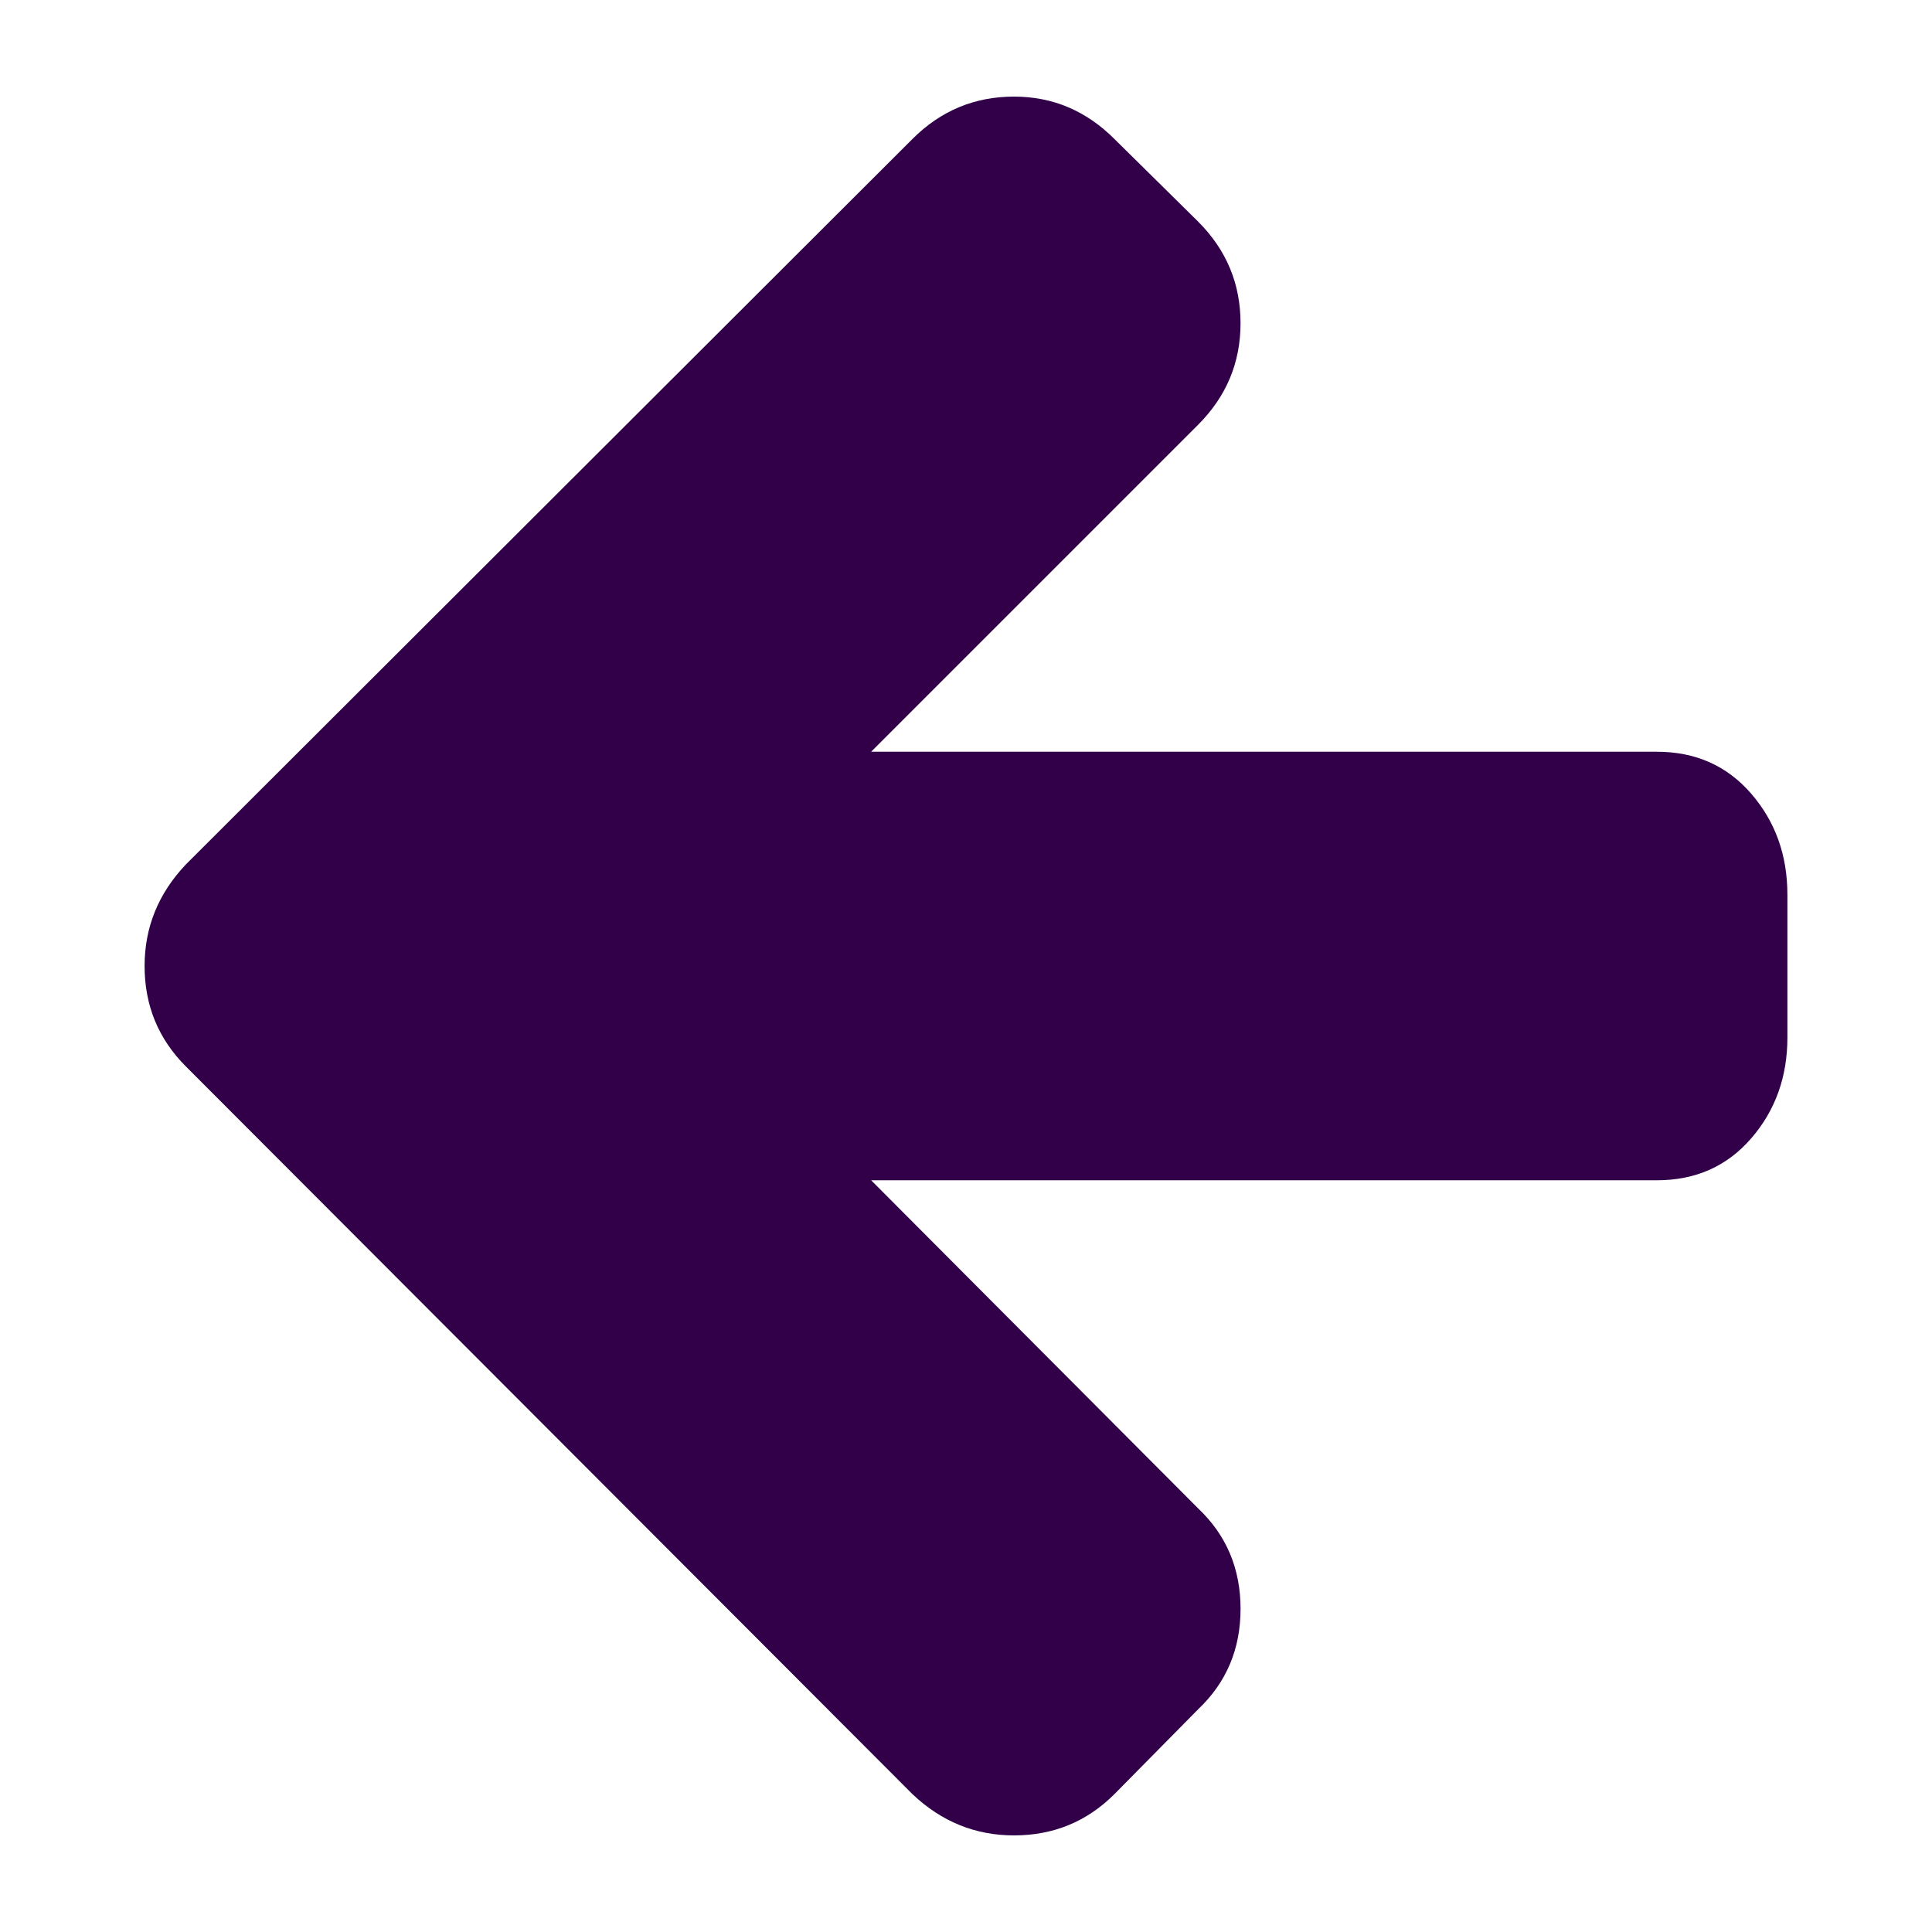
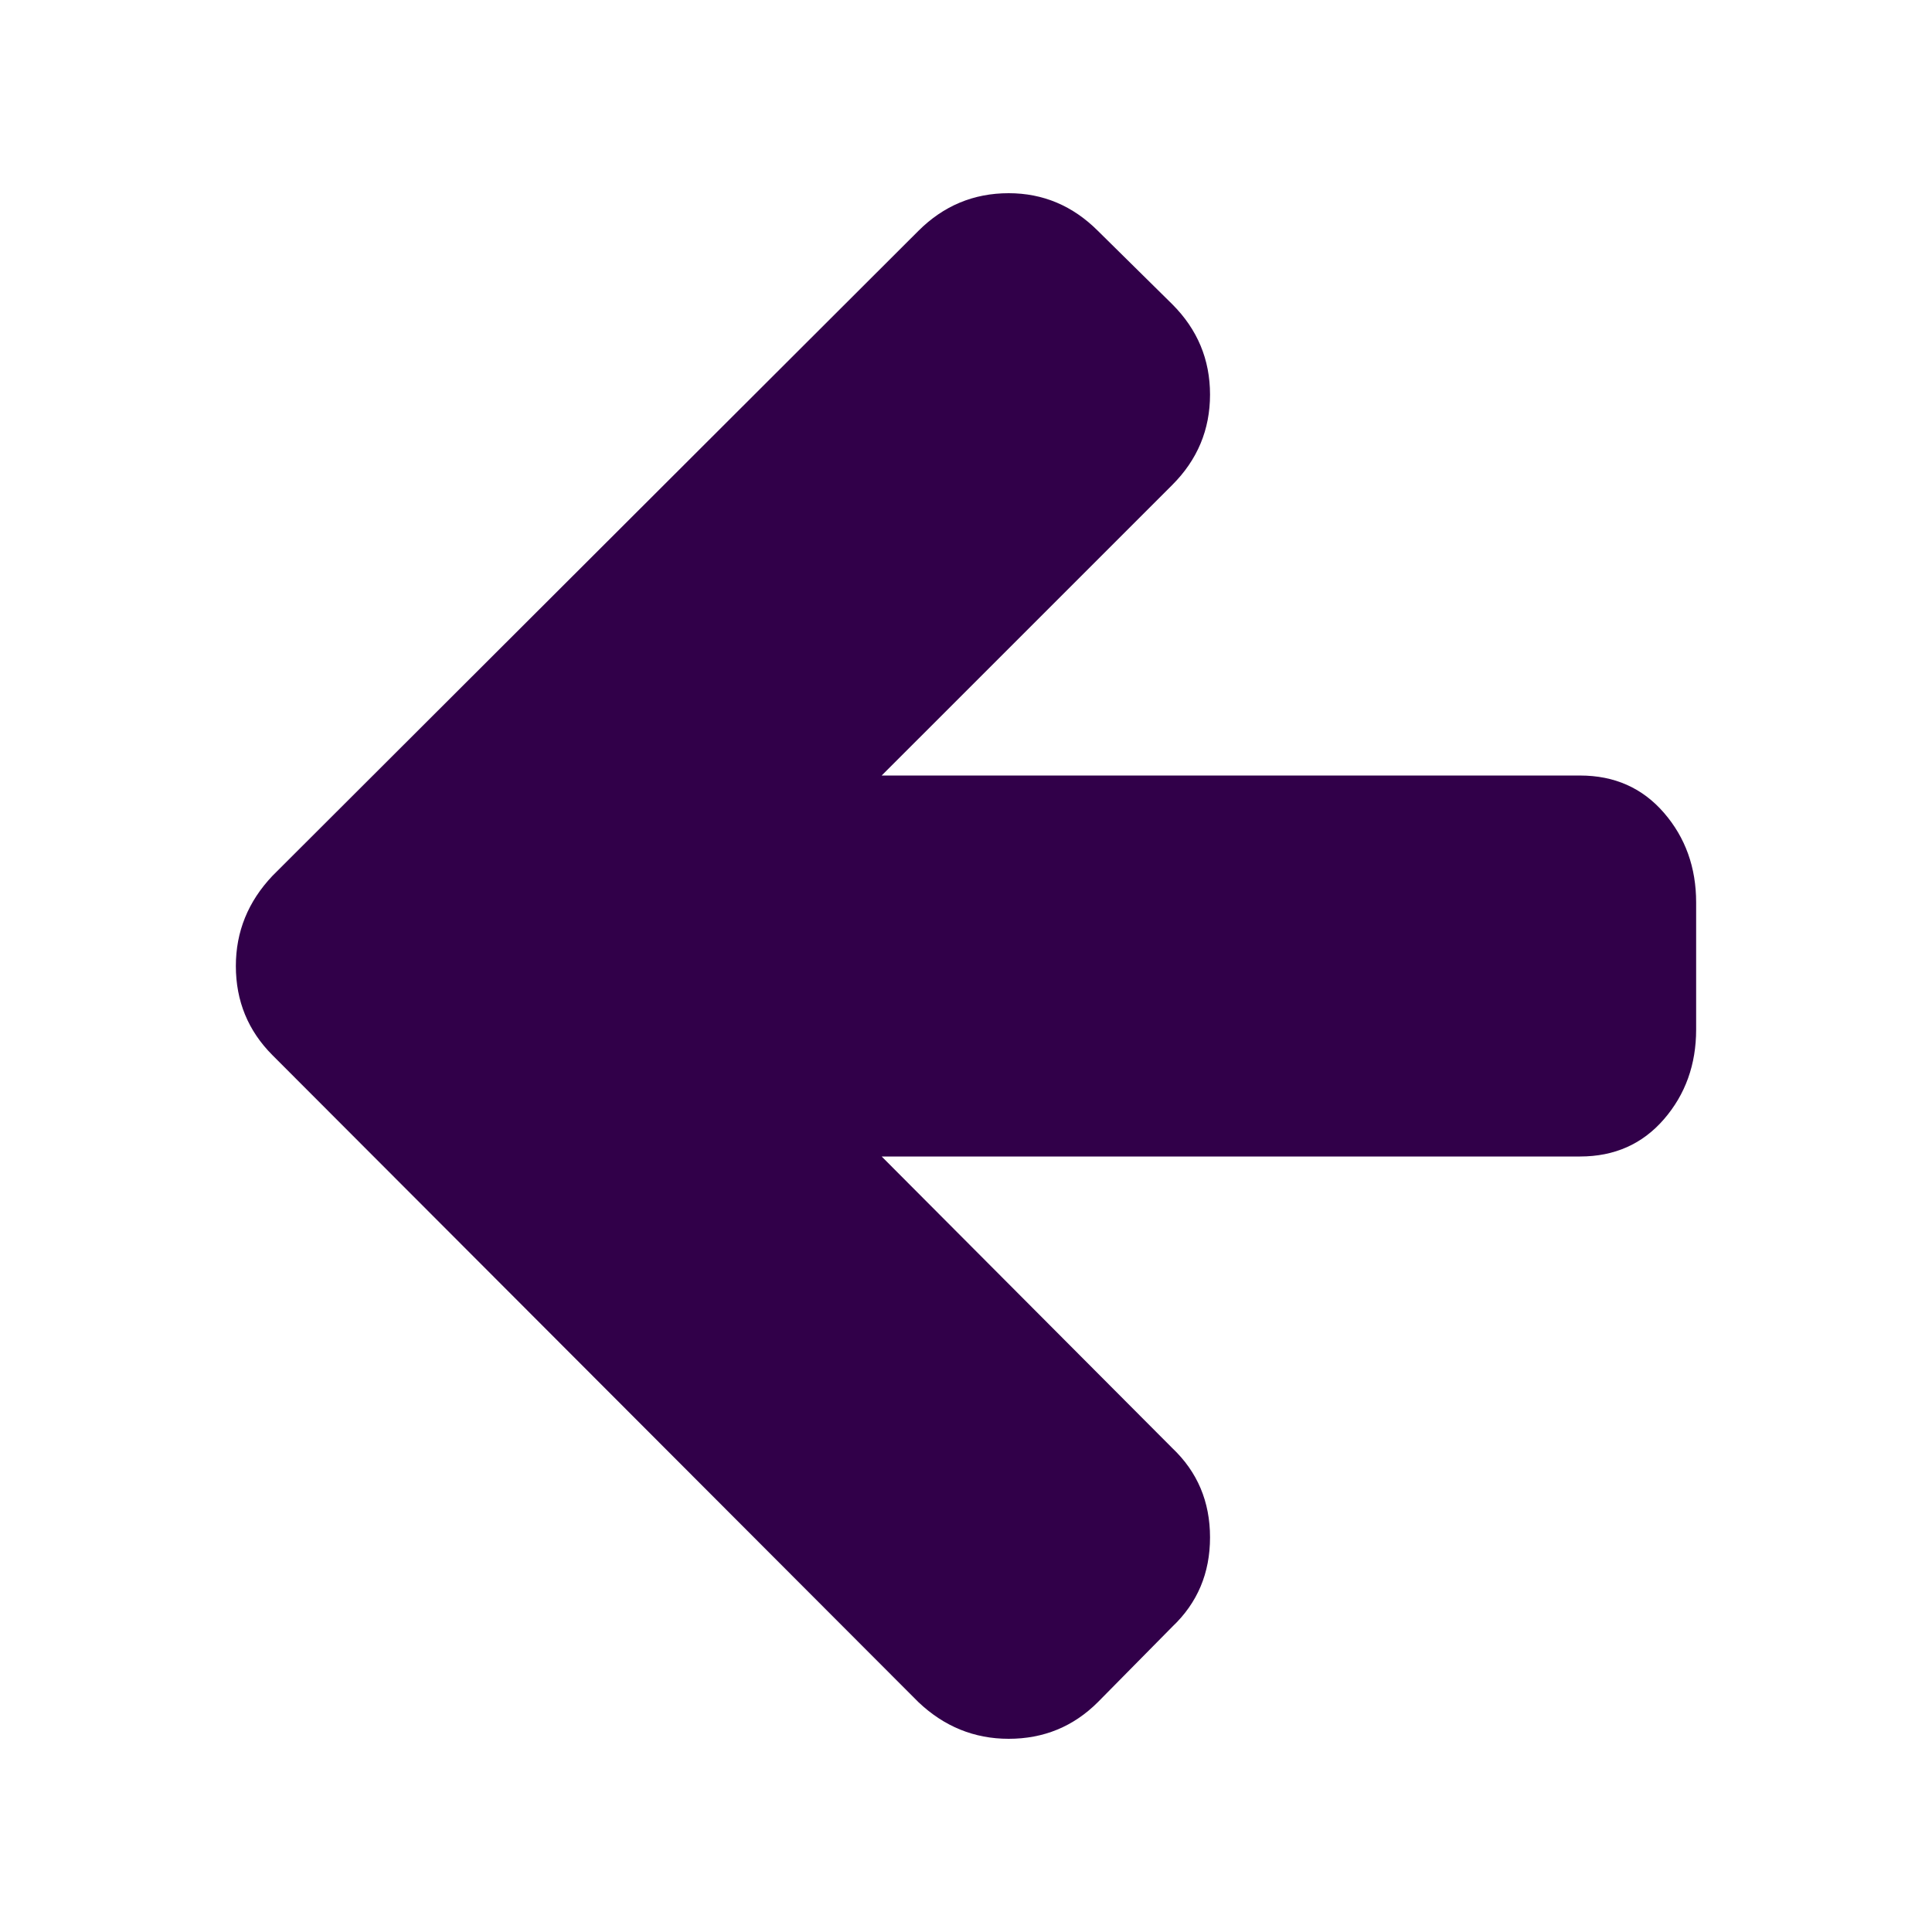
<svg xmlns="http://www.w3.org/2000/svg" version="1.0" width="100" height="100" id="svg2">
  <defs id="defs4" />
-   <path d="m 92.516,46.303 0,7.394 q 0,3.062 -1.877,5.228 -1.877,2.166 -4.881,2.166 l -40.668,0 16.926,16.983 q 2.195,2.08 2.195,5.199 0,3.119 -2.195,5.199 l -4.332,4.39 Q 55.546,95 52.484,95 q -3.004,0 -5.257,-2.137 L 9.621,55.199 Q 7.484,53.062 7.484,50 q 0,-3.004 2.137,-5.257 L 47.227,7.195 q 2.195,-2.195 5.257,-2.195 3.004,0 5.199,2.195 l 4.332,4.275 q 2.195,2.195 2.195,5.257 0,3.062 -2.195,5.257 l -16.926,16.926 40.668,0 q 3.004,0 4.881,2.166 1.877,2.166 1.877,5.228 z" id="path4" style="fill:#310049;fill-opacity:1" />
+   <path d="m 87.792,46.714 v 6.573 q 0,2.721 -1.669,4.647 -1.669,1.926 -4.339,1.926 H 45.635 L 60.68,74.955 q 1.951,1.849 1.951,4.621 0,2.773 -1.951,4.621 l -3.851,3.902 Q 54.929,90 52.208,90 49.538,90 47.535,88.1 L 14.108,54.621 Q 12.208,52.721 12.208,50 q 0,-2.67 1.9,-4.673 L 47.535,11.951 Q 49.487,10 52.208,10 q 2.67,0 4.621,1.951 l 3.851,3.8 q 1.951,1.951 1.951,4.673 0,2.721 -1.951,4.673 L 45.635,40.141 h 36.149 q 2.67,0 4.339,1.926 1.669,1.926 1.669,4.647 z" id="path4" style="fill:#310049;fill-opacity:1;stroke-width:1" />
</svg>
